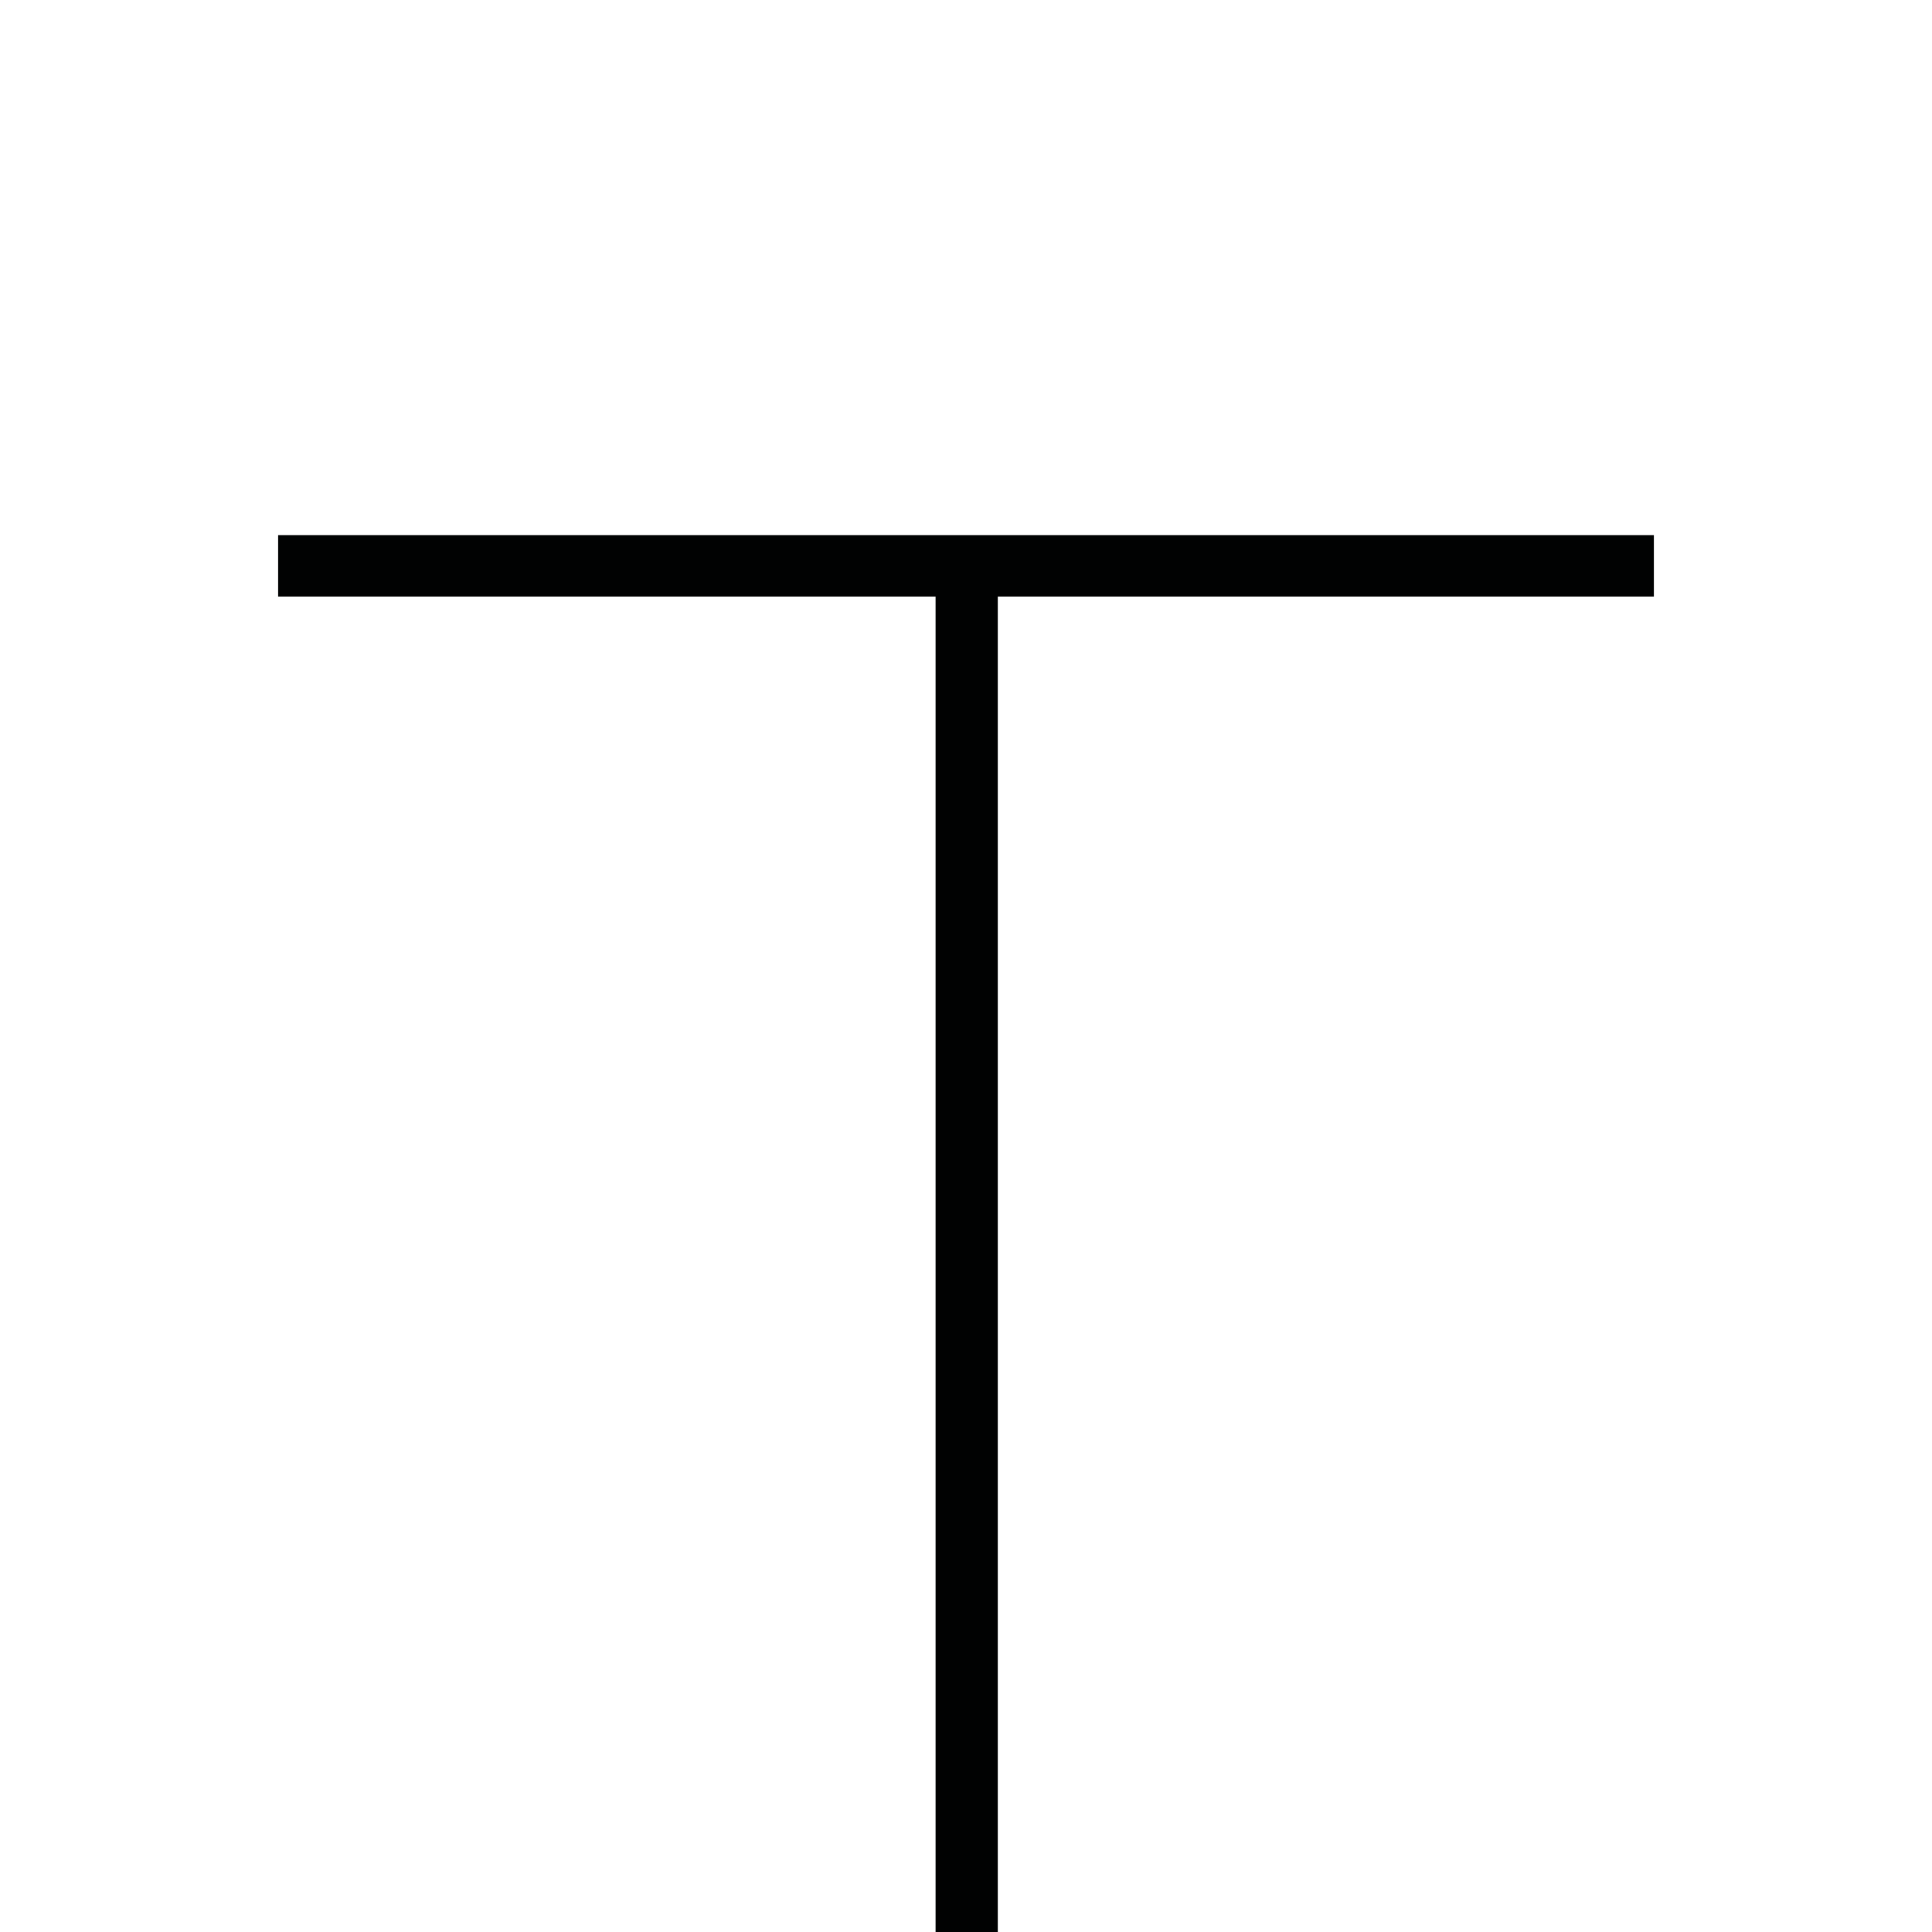
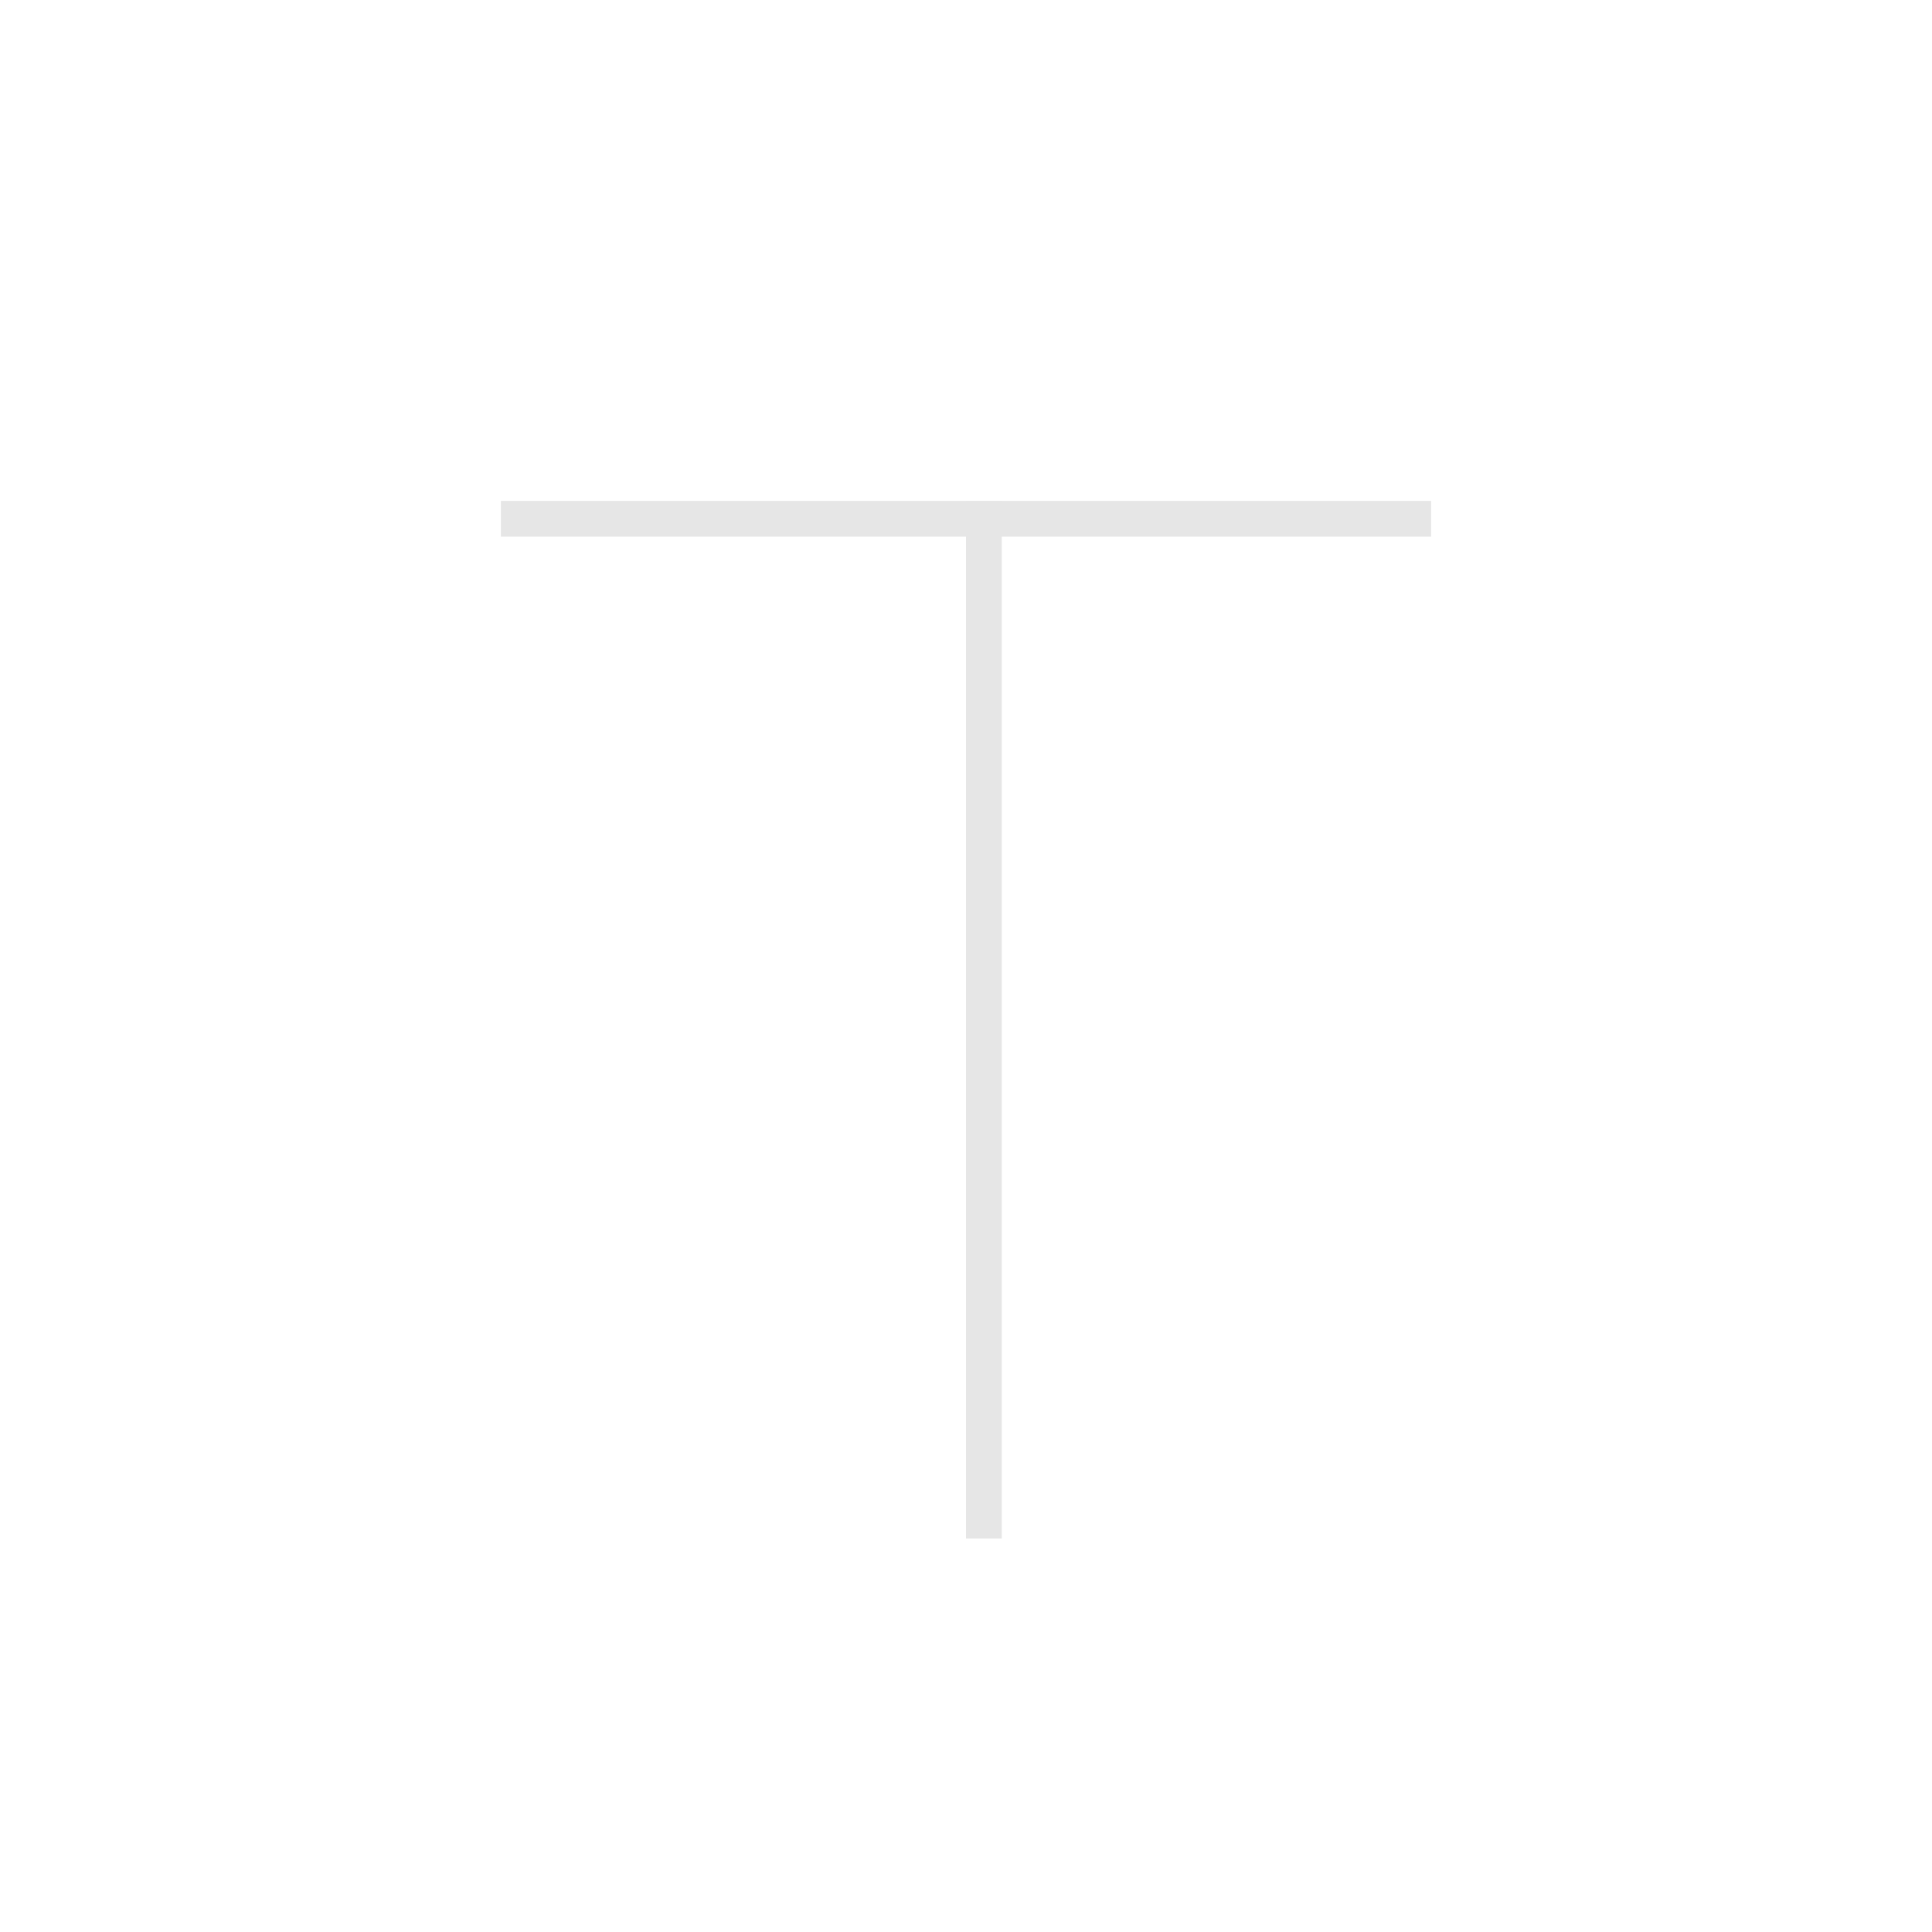
- <svg xmlns="http://www.w3.org/2000/svg" version="1.1" x="0px" y="0px" viewBox="0 0 141.7 141.7" enable-background="new 0 0 141.7 141.7" xml:space="preserve">
-   <g id="Layer_1">
- </g>
-   <g id="Layer_2">
-     <g>
-       <path fill="none" stroke="#010202" stroke-width="4.562" stroke-miterlimit="10" d="M70.9,141.7V41.5" />
-       <path fill="none" stroke="#010202" stroke-width="4.508" stroke-miterlimit="10" d="M20.4,41.5h100.9" />
+ <svg xmlns="http://www.w3.org/2000/svg" width="54px" height="54px" viewBox="0 0 54 54" version="1.1">
+   <defs />
+   <g id="Welcome" stroke="none" stroke-width="1" fill="none" fill-rule="evenodd">
+     <g id="Desktop" transform="translate(-388, -210)" stroke="#E6E6E6">
+       <g id="terminator" transform="translate(388, 210)">
+         <path d="M27.5,43 L27.5,14" id="Stroke-3" />
+         <path d="M14,14.5 L40,14.5" id="Stroke-4" />
+       </g>
    </g>
  </g>
</svg>
